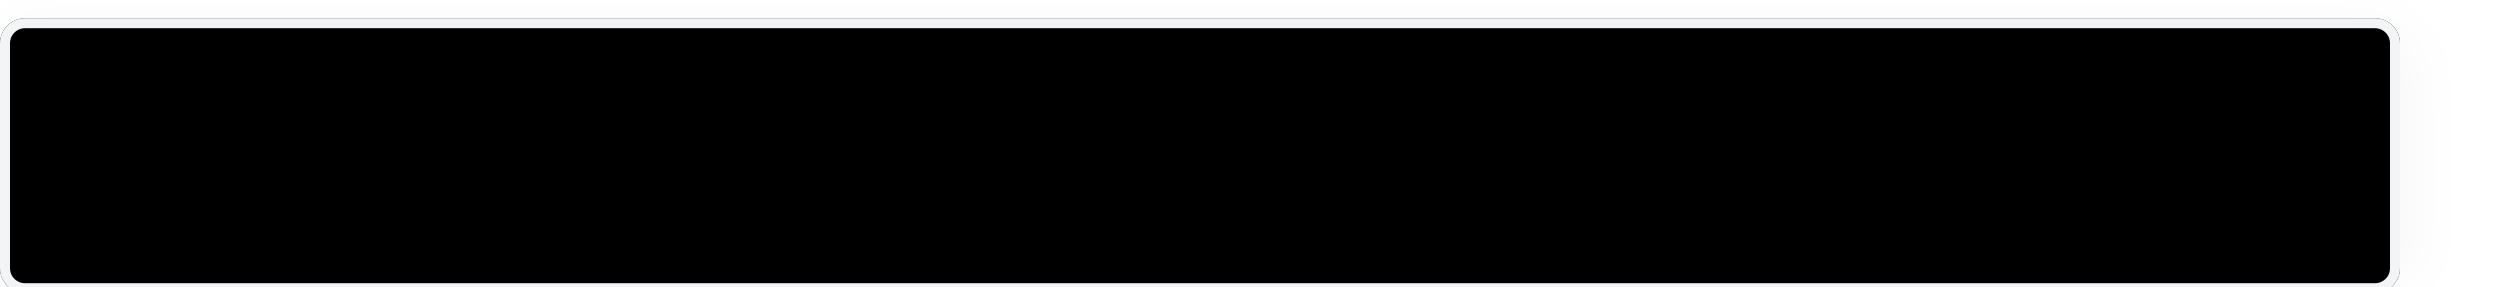
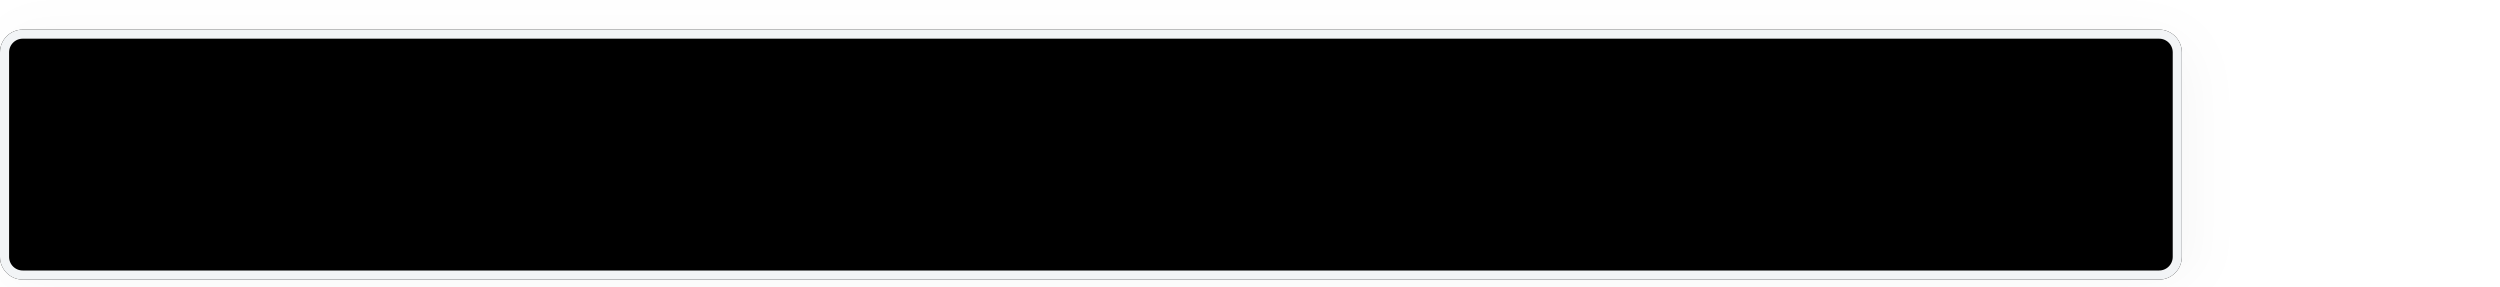
- <svg xmlns="http://www.w3.org/2000/svg" width="480" height="55" viewBox="0 0 500 50" fill="none">
+ <svg xmlns="http://www.w3.org/2000/svg" width="480" height="55" viewBox="0 0 550 50" fill="none">
  <g filter="url(#filter0_d_34_334)">
    <path fill-rule="evenodd" clip-rule="evenodd" d="M0 5C0 2.239 2.239 0 5 0H475C477.761 0 480 2.239 480 5V50C480 52.761 477.761 55 475 55H5C2.239 55 0 52.761 0 50V5Z" fill="#000000" />
    <path d="M1 5C1 2.791 2.791 1 5 1H475C477.209 1 479 2.791 479 5V50C479 52.209 477.209 54 475 54H5C2.791 54 1 52.209 1 50V5Z" stroke="#F2F4F6" stroke-width="2" />
  </g>
  <defs>
    <filter id="filter0_d_34_334" x="-13" y="-9" width="506" height="81" filterUnits="userSpaceOnUse" color-interpolation-filters="sRGB">
      <feFlood flood-opacity="0" result="BackgroundImageFix" />
      <feColorMatrix in="SourceAlpha" type="matrix" values="0 0 0 0 0 0 0 0 0 0 0 0 0 0 0 0 0 0 127 0" result="hardAlpha" />
      <feOffset dy="4" />
      <feGaussianBlur stdDeviation="6.5" />
      <feColorMatrix type="matrix" values="0 0 0 0 0 0 0 0 0 0 0 0 0 0 0 0 0 0 0.044 0" />
      <feBlend mode="normal" in2="BackgroundImageFix" result="effect1_dropShadow_34_334" />
      <feBlend mode="normal" in="SourceGraphic" in2="effect1_dropShadow_34_334" result="shape" />
    </filter>
  </defs>
</svg>
